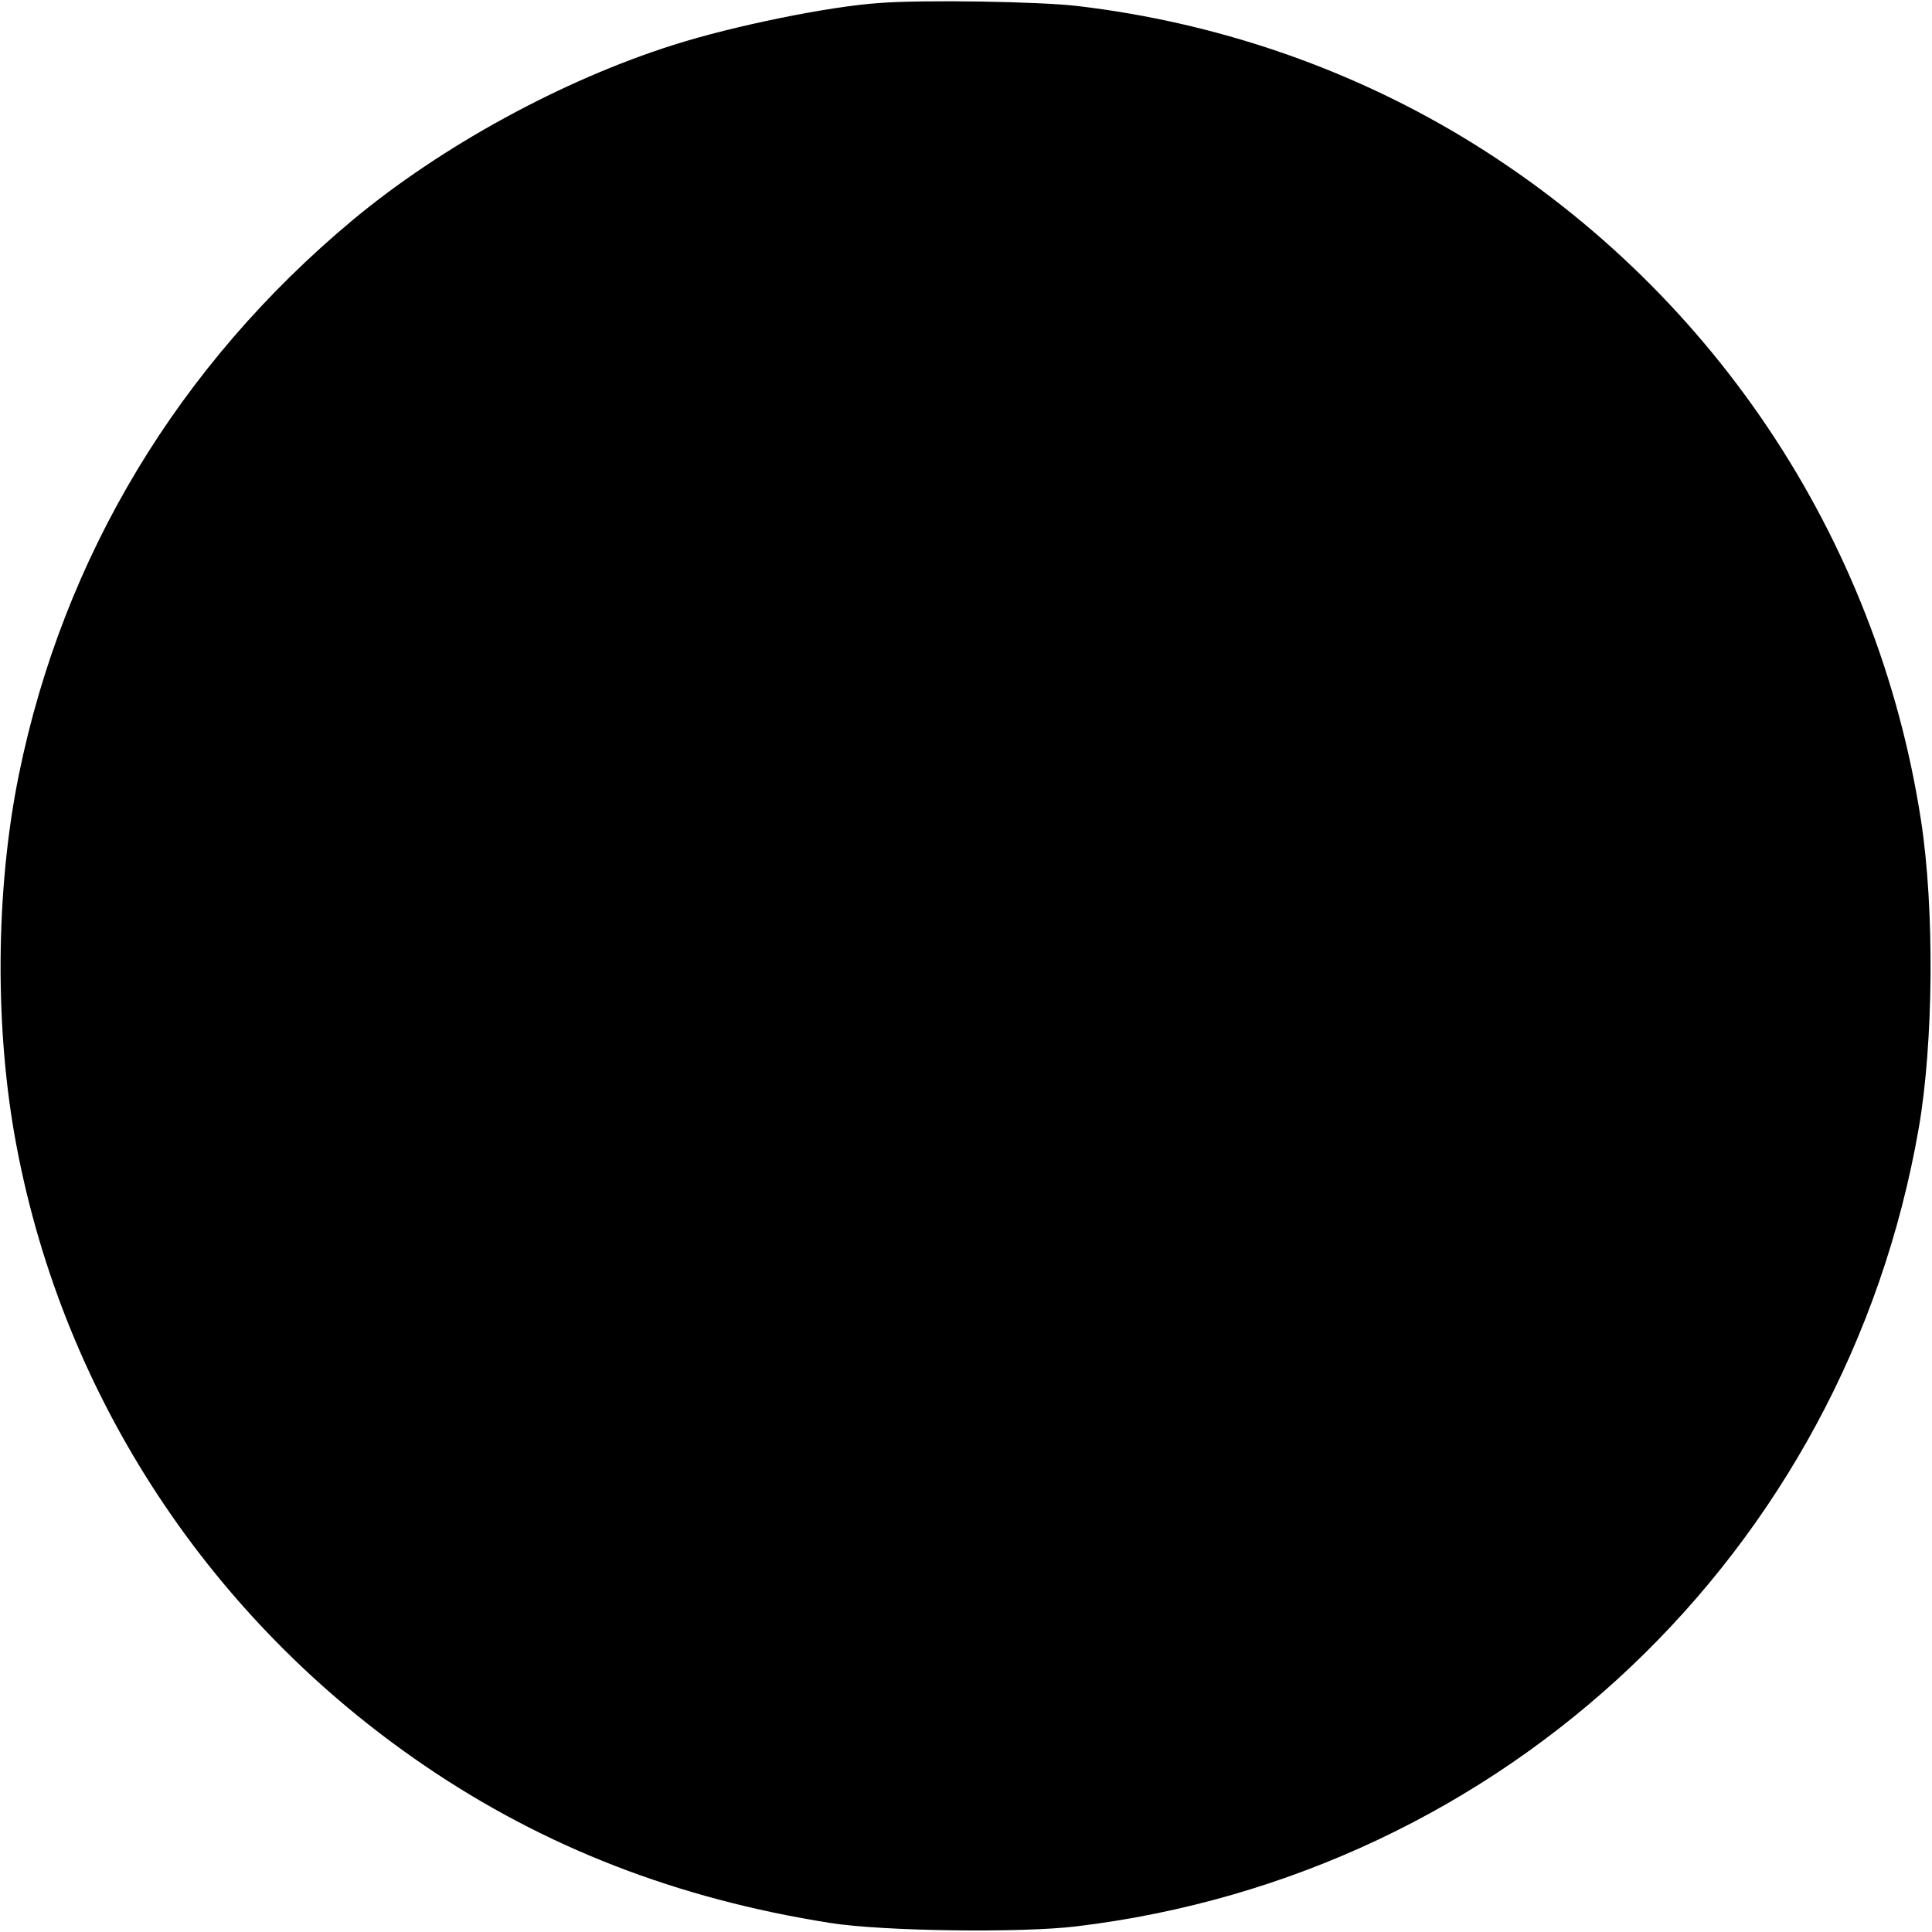
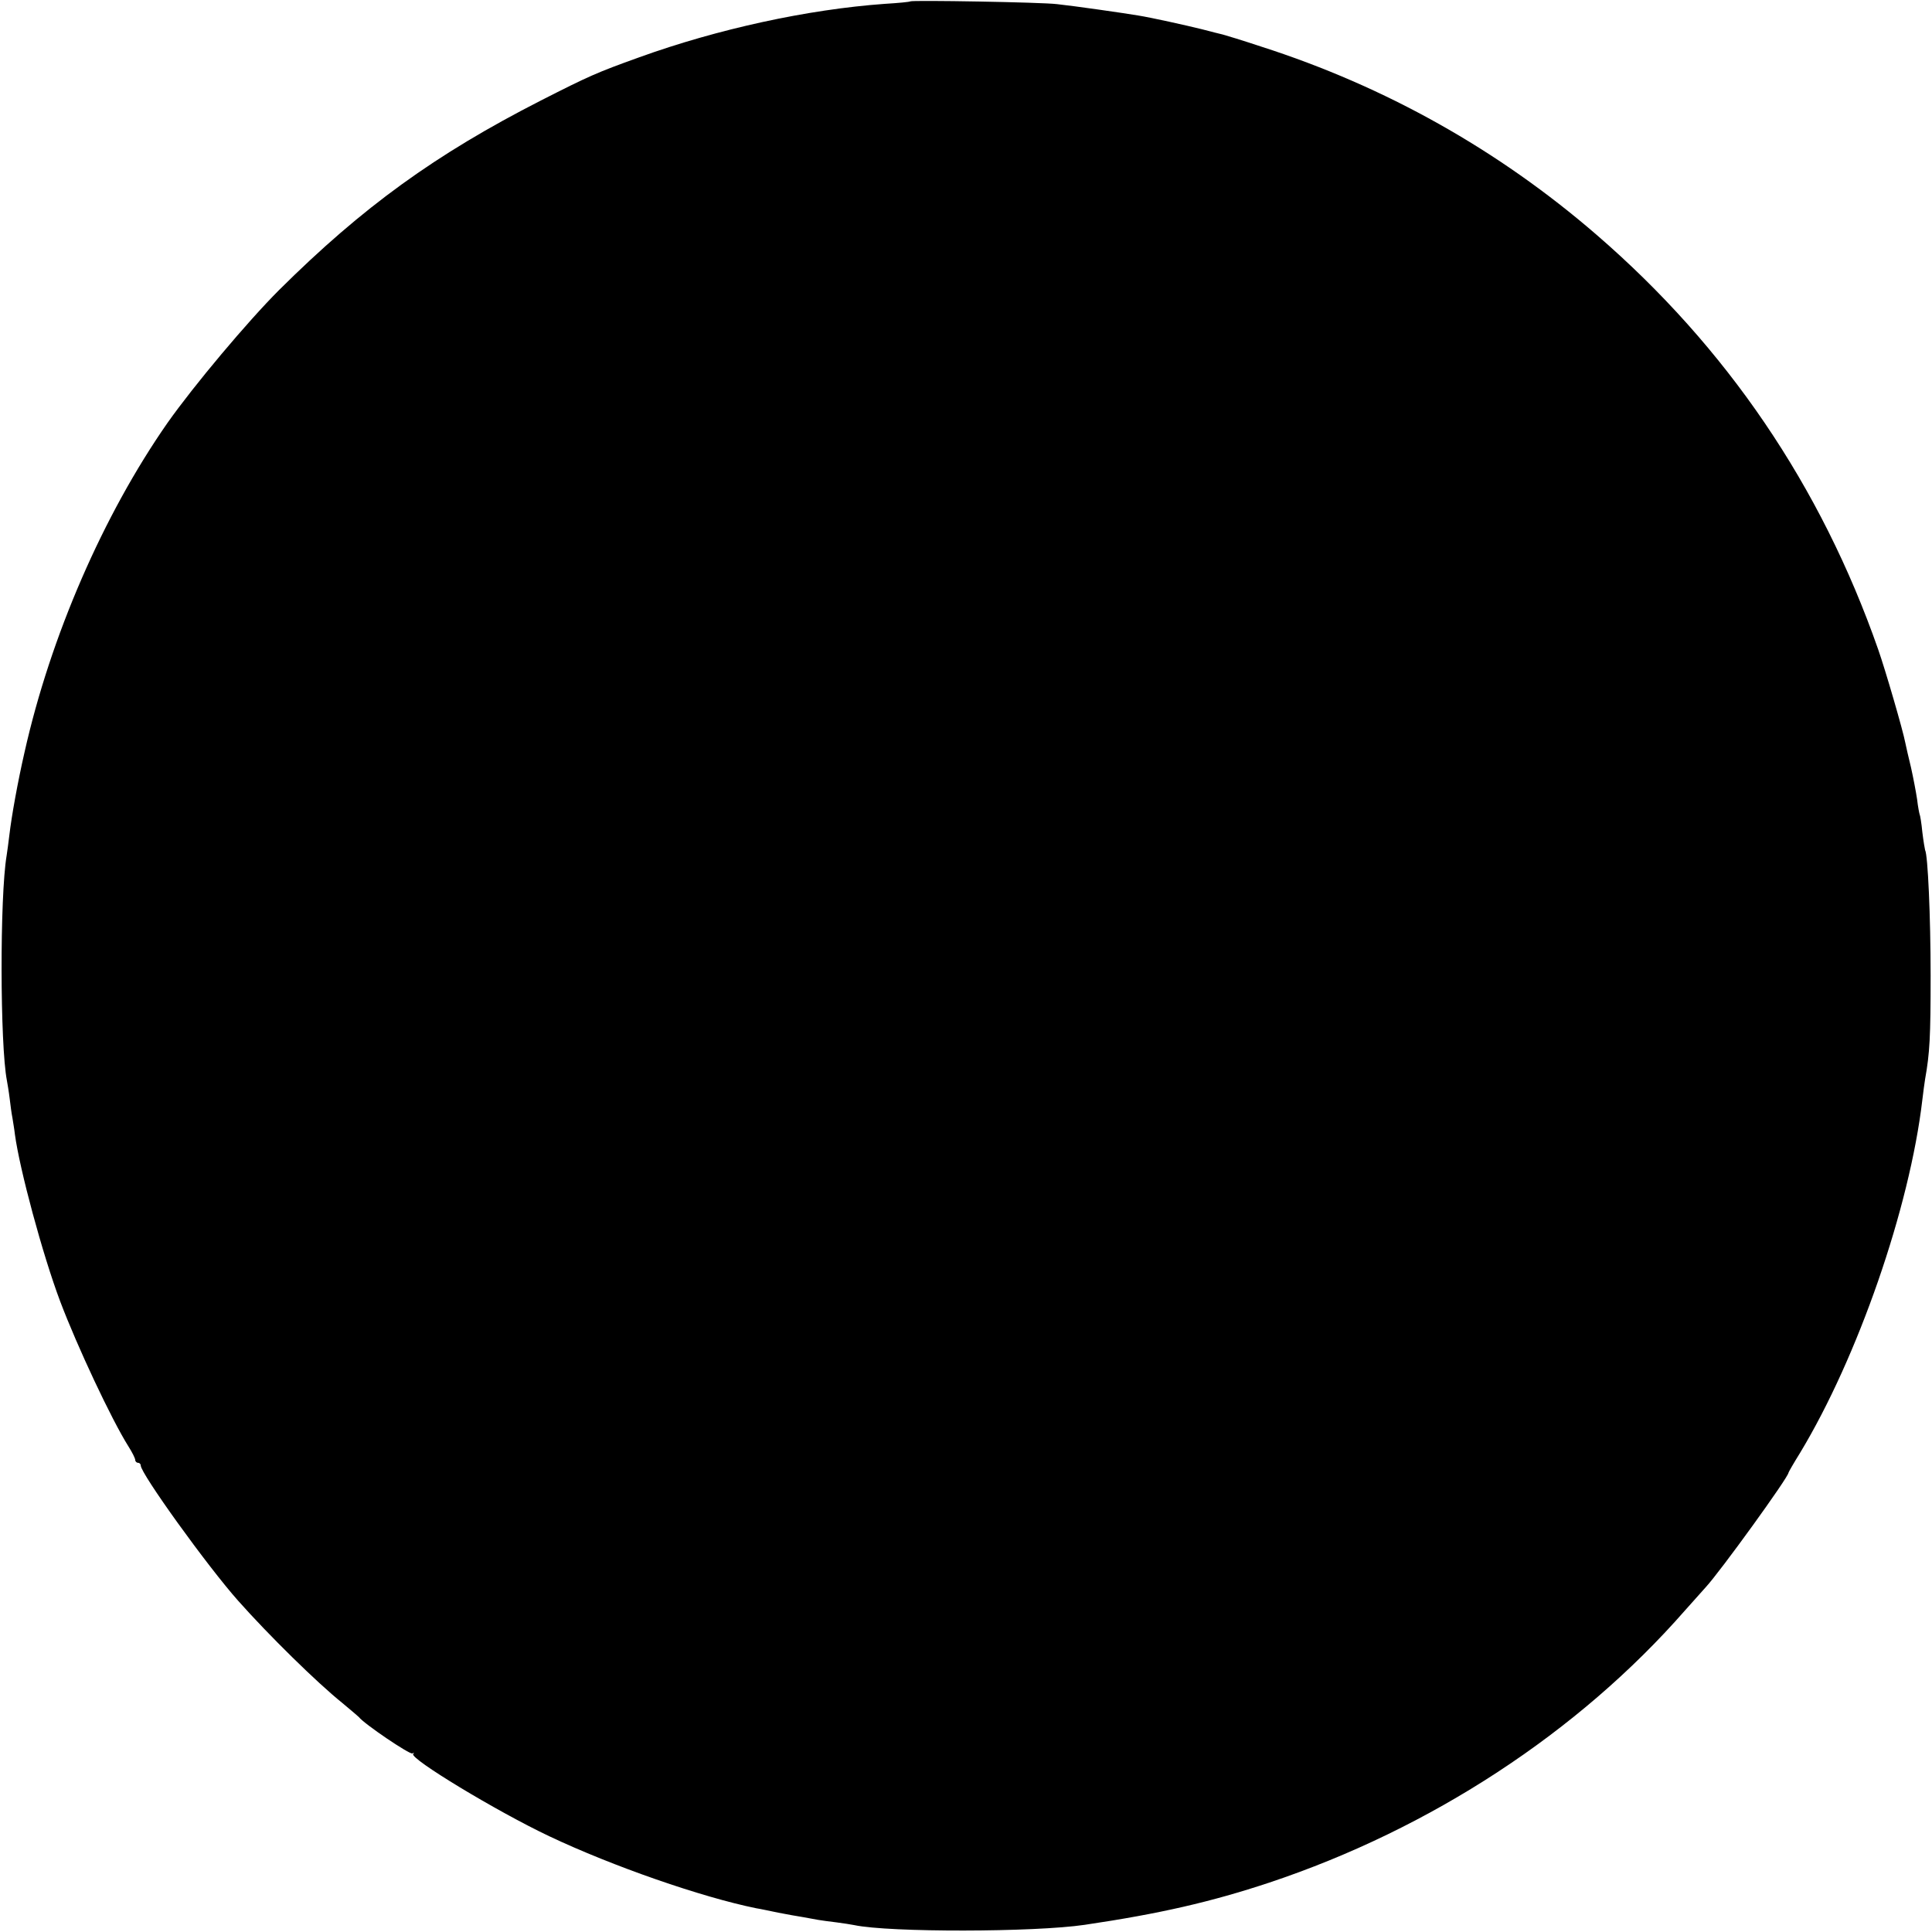
- <svg xmlns="http://www.w3.org/2000/svg" version="1.0" width="512pt" height="512pt" viewBox="0 0 512 512" preserveAspectRatio="xMidYMid meet">
-   <g transform="translate(0,512) scale(0.1,-0.1)" fill="#000000" stroke="none">
-     <path d="M2330 5112 c-134 -9 -388 -61 -545 -111 -294 -93 -613 -267 -849 -463 -462 -385 -768 -892 -886 -1471 -62 -304 -65 -676 -6 -985 126 -666 514 -1255 1081 -1641 317 -216 669 -353 1075 -417 138 -22 505 -27 653 -9 1136 137 2037 992 2232 2116 39 225 42 580 6 814 -116 755 -560 1417 -1217 1813 -308 185 -655 303 -1018 346 -100 12 -411 17 -526 8z" />
+ <svg xmlns="http://www.w3.org/2000/svg" version="1.0" width="700pt" height="700pt" viewBox="0 0 700 700" preserveAspectRatio="xMidYMid meet">
+   <g transform="translate(0,700) scale(0.1,-0.1)" fill="#000000" stroke="none">
+     <path d="M3298 6995 c-2 -2 -43 -6 -93 -9 -278 -20 -605 -91 -890 -194 -153 -55 -180 -67 -355 -156 -382 -195 -646 -386 -949 -687 -114 -114 -308 -345 -404 -481 -233 -334 -424 -774 -518 -1193 -25 -109 -47 -232 -55 -300 -3 -27 -8 -61 -10 -75 -25 -148 -24 -686 1 -815 2 -11 7 -40 10 -65 3 -25 7 -56 10 -70 2 -14 7 -41 9 -60 17 -126 100 -435 164 -605 62 -164 186 -428 247 -525 14 -22 25 -44 25 -50 0 -5 5 -10 10 -10 6 0 10 -5 10 -10 0 -29 241 -364 353 -490 111 -125 285 -296 377 -370 30 -25 57 -48 60 -51 19 -25 185 -137 194 -132 6 3 8 2 3 -2 -14 -16 301 -207 493 -298 230 -109 553 -221 750 -261 14 -2 50 -10 80 -16 30 -6 70 -13 89 -16 18 -3 43 -8 55 -10 11 -2 41 -6 66 -9 25 -3 54 -8 65 -10 127 -27 653 -26 835 1 271 40 458 83 669 153 585 195 1120 545 1506 986 33 37 67 75 75 84 52 56 300 399 300 415 0 2 19 35 42 72 209 346 397 887 443 1279 3 28 8 61 10 75 17 95 20 153 20 375 0 214 -10 438 -20 455 -1 3 -6 32 -10 65 -3 32 -8 62 -10 65 -1 3 -6 27 -9 54 -4 27 -14 79 -22 115 -9 36 -18 77 -21 91 -8 43 -72 263 -98 337 -207 592 -549 1095 -1020 1502 -356 308 -766 538 -1215 682 -69 23 -132 42 -140 44 -8 2 -42 10 -75 19 -61 15 -182 42 -232 50 -47 8 -235 35 -293 41 -55 7 -526 15 -532 10z" />
  </g>
</svg>
